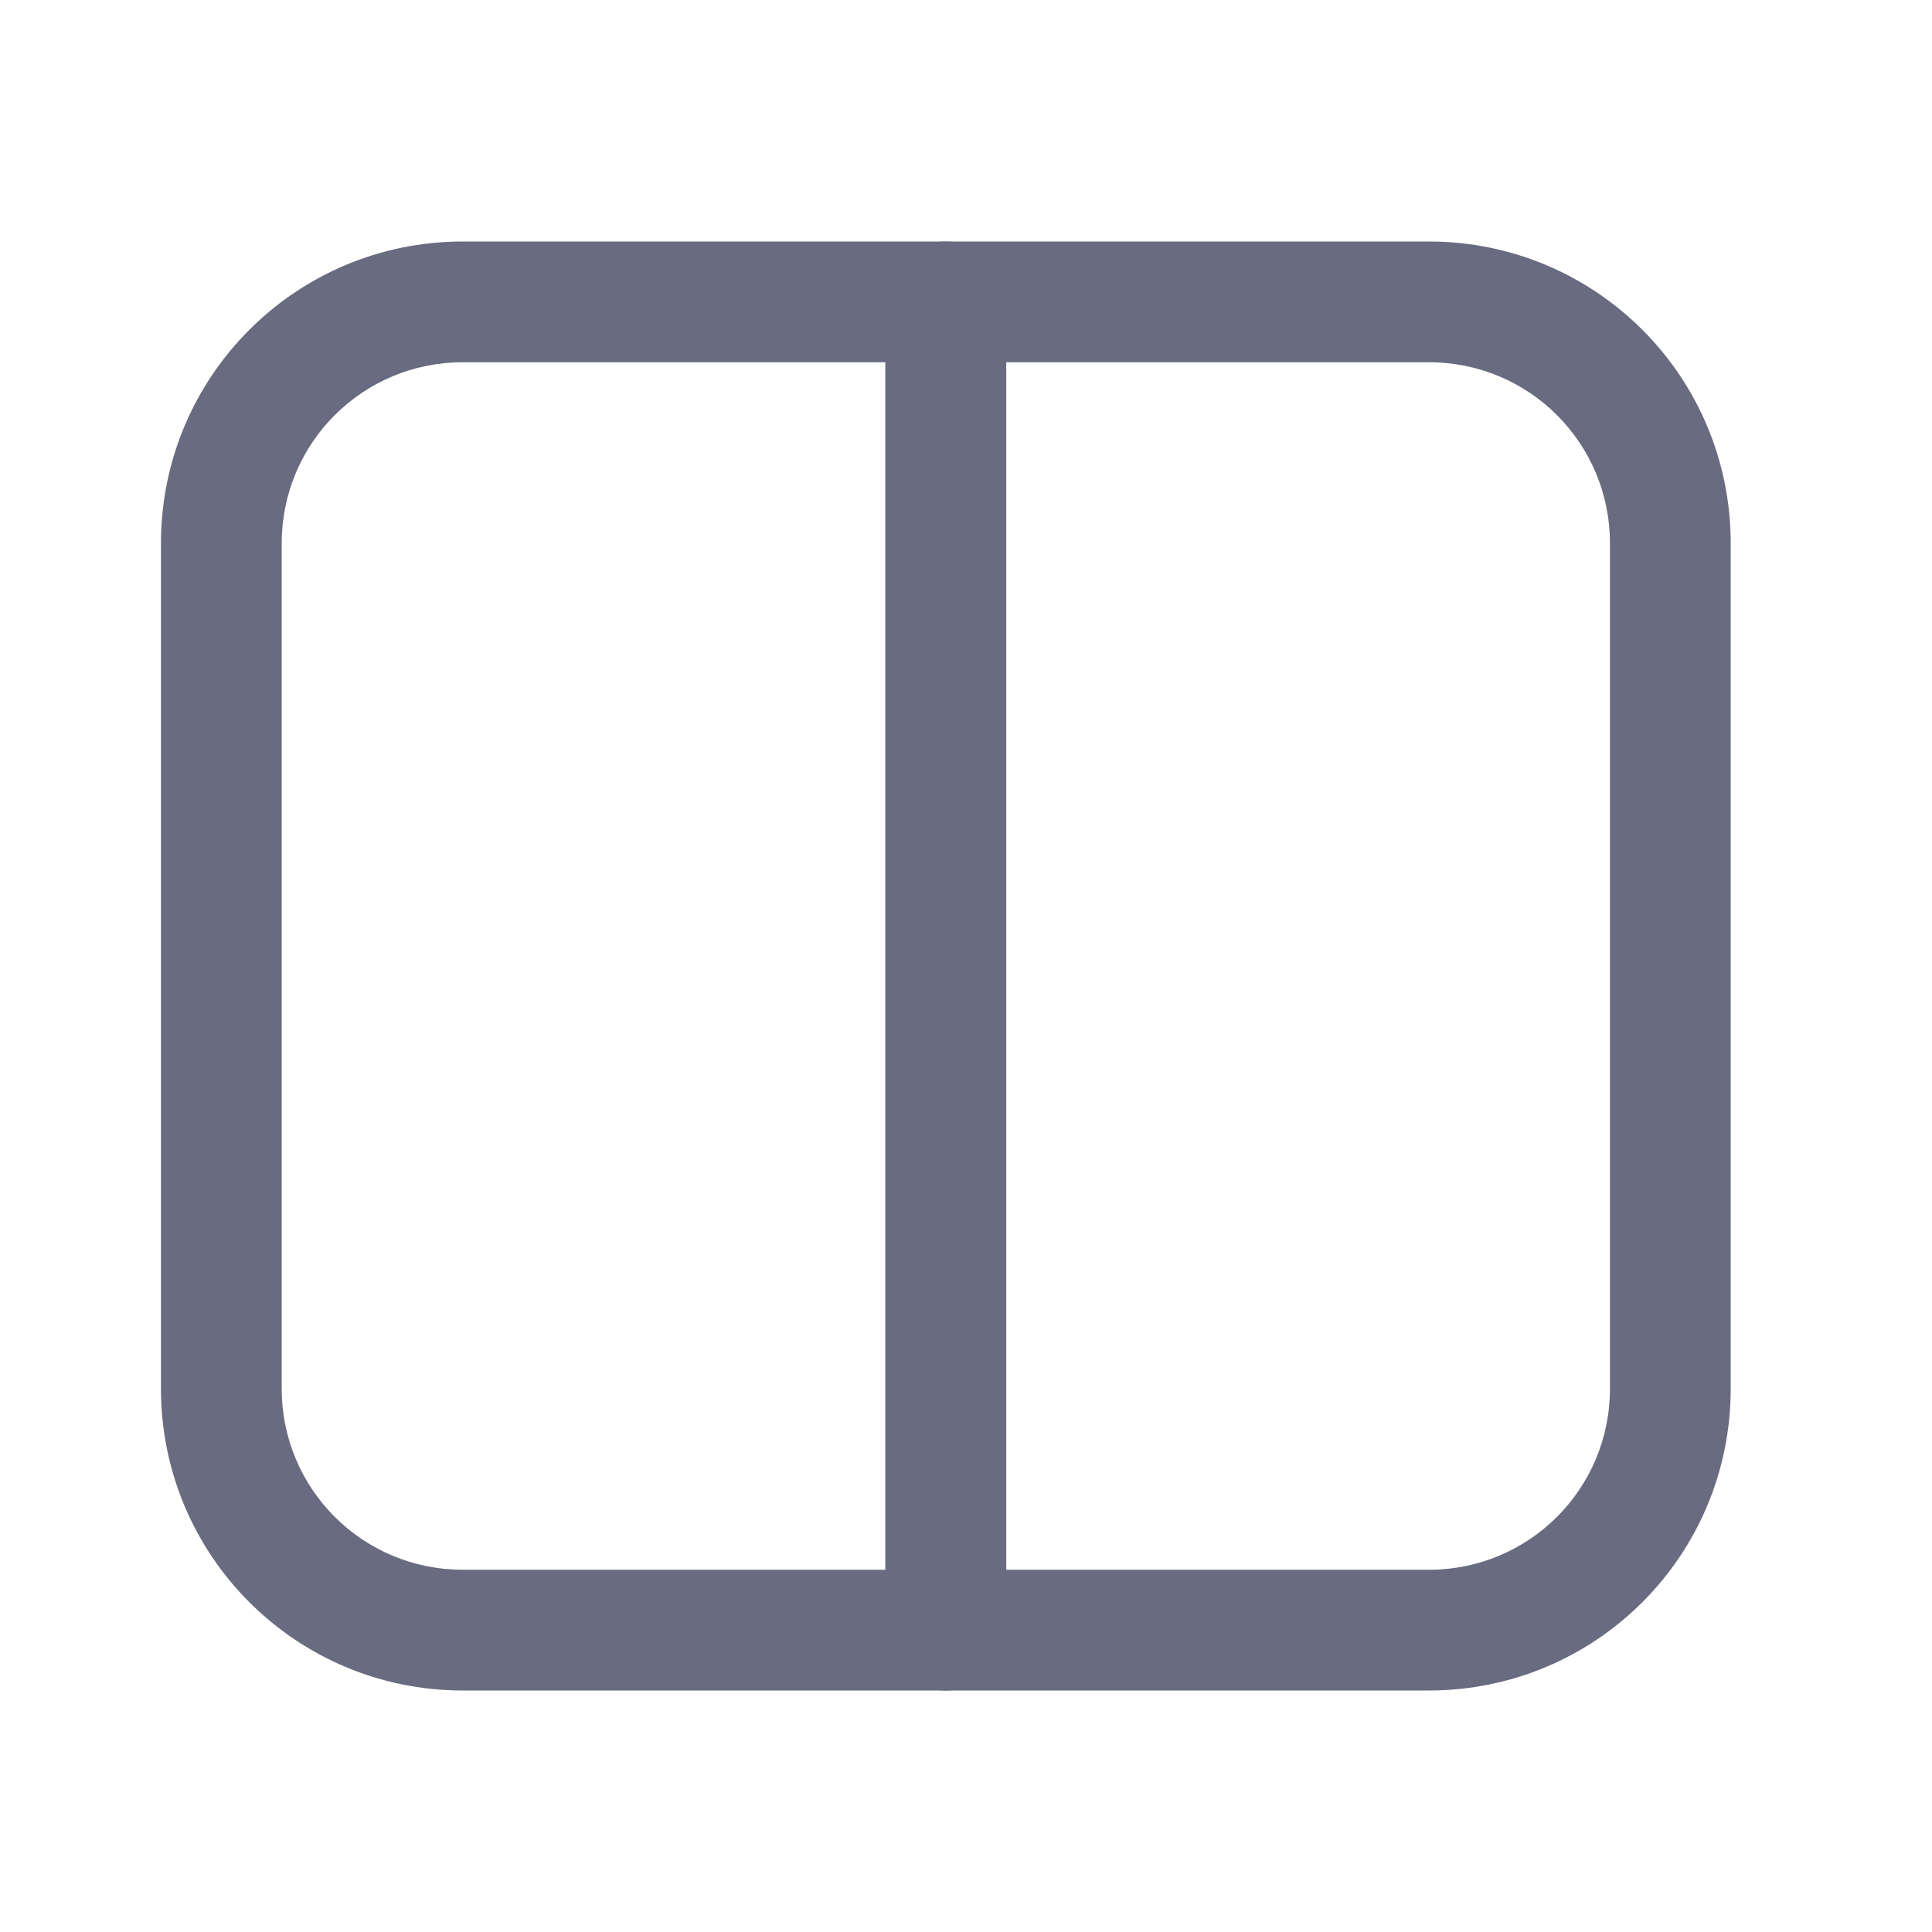
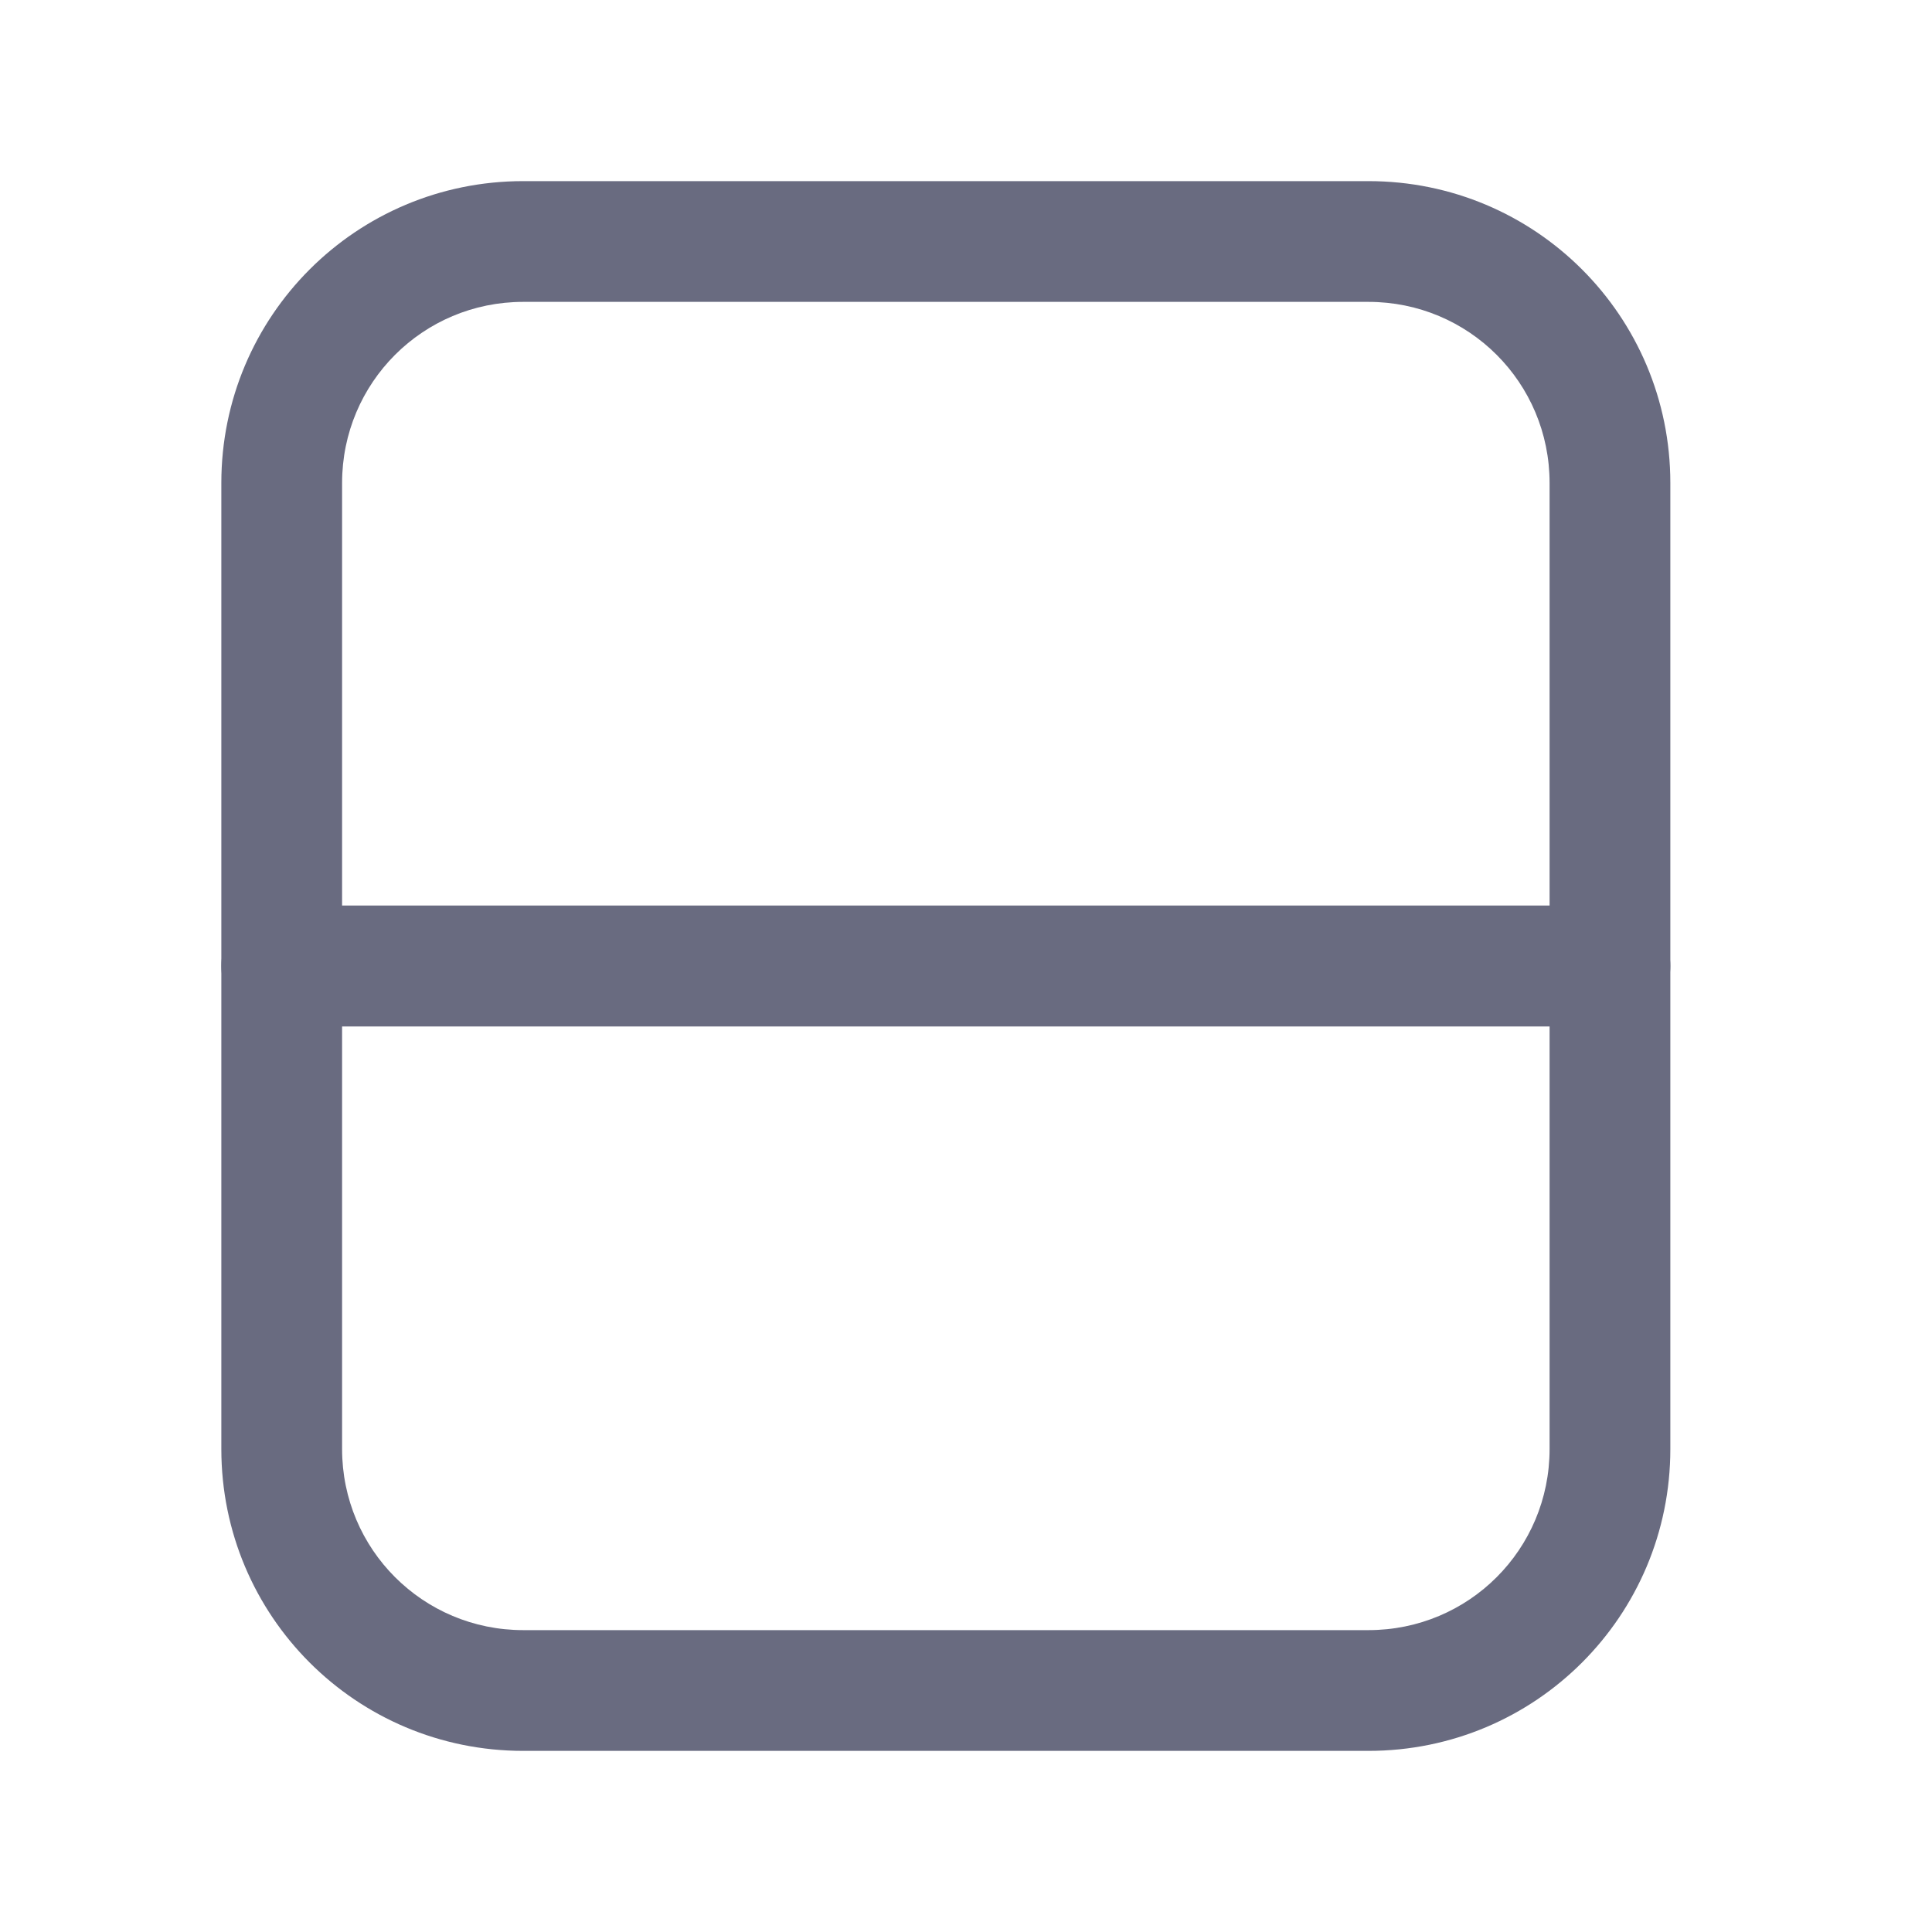
<svg xmlns="http://www.w3.org/2000/svg" width="16" height="16" viewBox="0 0 16 16" fill="none">
-   <path fill-rule="evenodd" clip-rule="evenodd" d="M7.333 2.667C7.333 2.639 7.336 2.611 7.34 2.584C7.336 2.557 7.333 2.529 7.333 2.5C7.333 2.224 7.557 2 7.833 2H11.833C13.216 2 14.333 3.117 14.333 4.5V11.5C14.333 12.883 13.216 14 11.833 14H7.833C7.557 14 7.333 13.776 7.333 13.5C7.333 13.471 7.336 13.443 7.34 13.416C7.336 13.389 7.333 13.361 7.333 13.333L7.333 2.667ZM13.333 4.5C13.333 3.669 12.664 3 11.833 3H8.333L8.333 13H11.833C12.664 13 13.333 12.331 13.333 11.5V4.5Z" fill="#696B80" />
-   <path fill-rule="evenodd" clip-rule="evenodd" d="M8.326 2.584C8.331 2.557 8.333 2.529 8.333 2.5C8.333 2.224 8.11 2 7.833 2H3.833C2.451 2 1.333 3.117 1.333 4.5V11.5C1.333 12.883 2.451 14 3.833 14H7.833C8.11 14 8.333 13.776 8.333 13.5C8.333 13.471 8.331 13.443 8.326 13.416C8.331 13.389 8.333 13.361 8.333 13.333L8.333 2.667C8.333 2.639 8.331 2.611 8.326 2.584ZM3.833 3C3.003 3 2.333 3.669 2.333 4.5V11.5C2.333 12.331 3.003 13 3.833 13H7.333L7.333 3H3.833Z" fill="#696B80" />
+   <path fill-rule="evenodd" clip-rule="evenodd" d="M13.167 7.5C13.195 7.5 13.222 7.502 13.249 7.507C13.276 7.502 13.305 7.5 13.333 7.5C13.609 7.5 13.833 7.724 13.833 8L13.833 12C13.833 13.383 12.716 14.5 11.333 14.5L4.333 14.5C2.95 14.5 1.833 13.383 1.833 12L1.833 8C1.833 7.724 2.057 7.5 2.333 7.5C2.362 7.5 2.39 7.502 2.418 7.507C2.444 7.502 2.472 7.5 2.5 7.5L13.167 7.5ZM11.333 13.5C12.164 13.5 12.833 12.831 12.833 12L12.833 8.5L2.833 8.5L2.833 12C2.833 12.831 3.503 13.5 4.333 13.5L11.333 13.5Z" fill="#696B80" />
+   <path fill-rule="evenodd" clip-rule="evenodd" d="M13.249 8.493C13.276 8.498 13.305 8.5 13.333 8.5C13.609 8.5 13.833 8.276 13.833 8L13.833 4C13.833 2.617 12.716 1.5 11.333 1.5L4.333 1.5C2.95 1.5 1.833 2.617 1.833 4L1.833 8C1.833 8.276 2.057 8.5 2.333 8.5C2.362 8.5 2.39 8.498 2.418 8.493C2.444 8.498 2.472 8.5 2.5 8.5L13.167 8.5C13.195 8.5 13.222 8.498 13.249 8.493ZM12.833 4C12.833 3.169 12.164 2.5 11.333 2.5L4.333 2.5C3.503 2.5 2.833 3.169 2.833 4L2.833 7.5L12.833 7.5L12.833 4Z" fill="#696B80" />
</svg>
